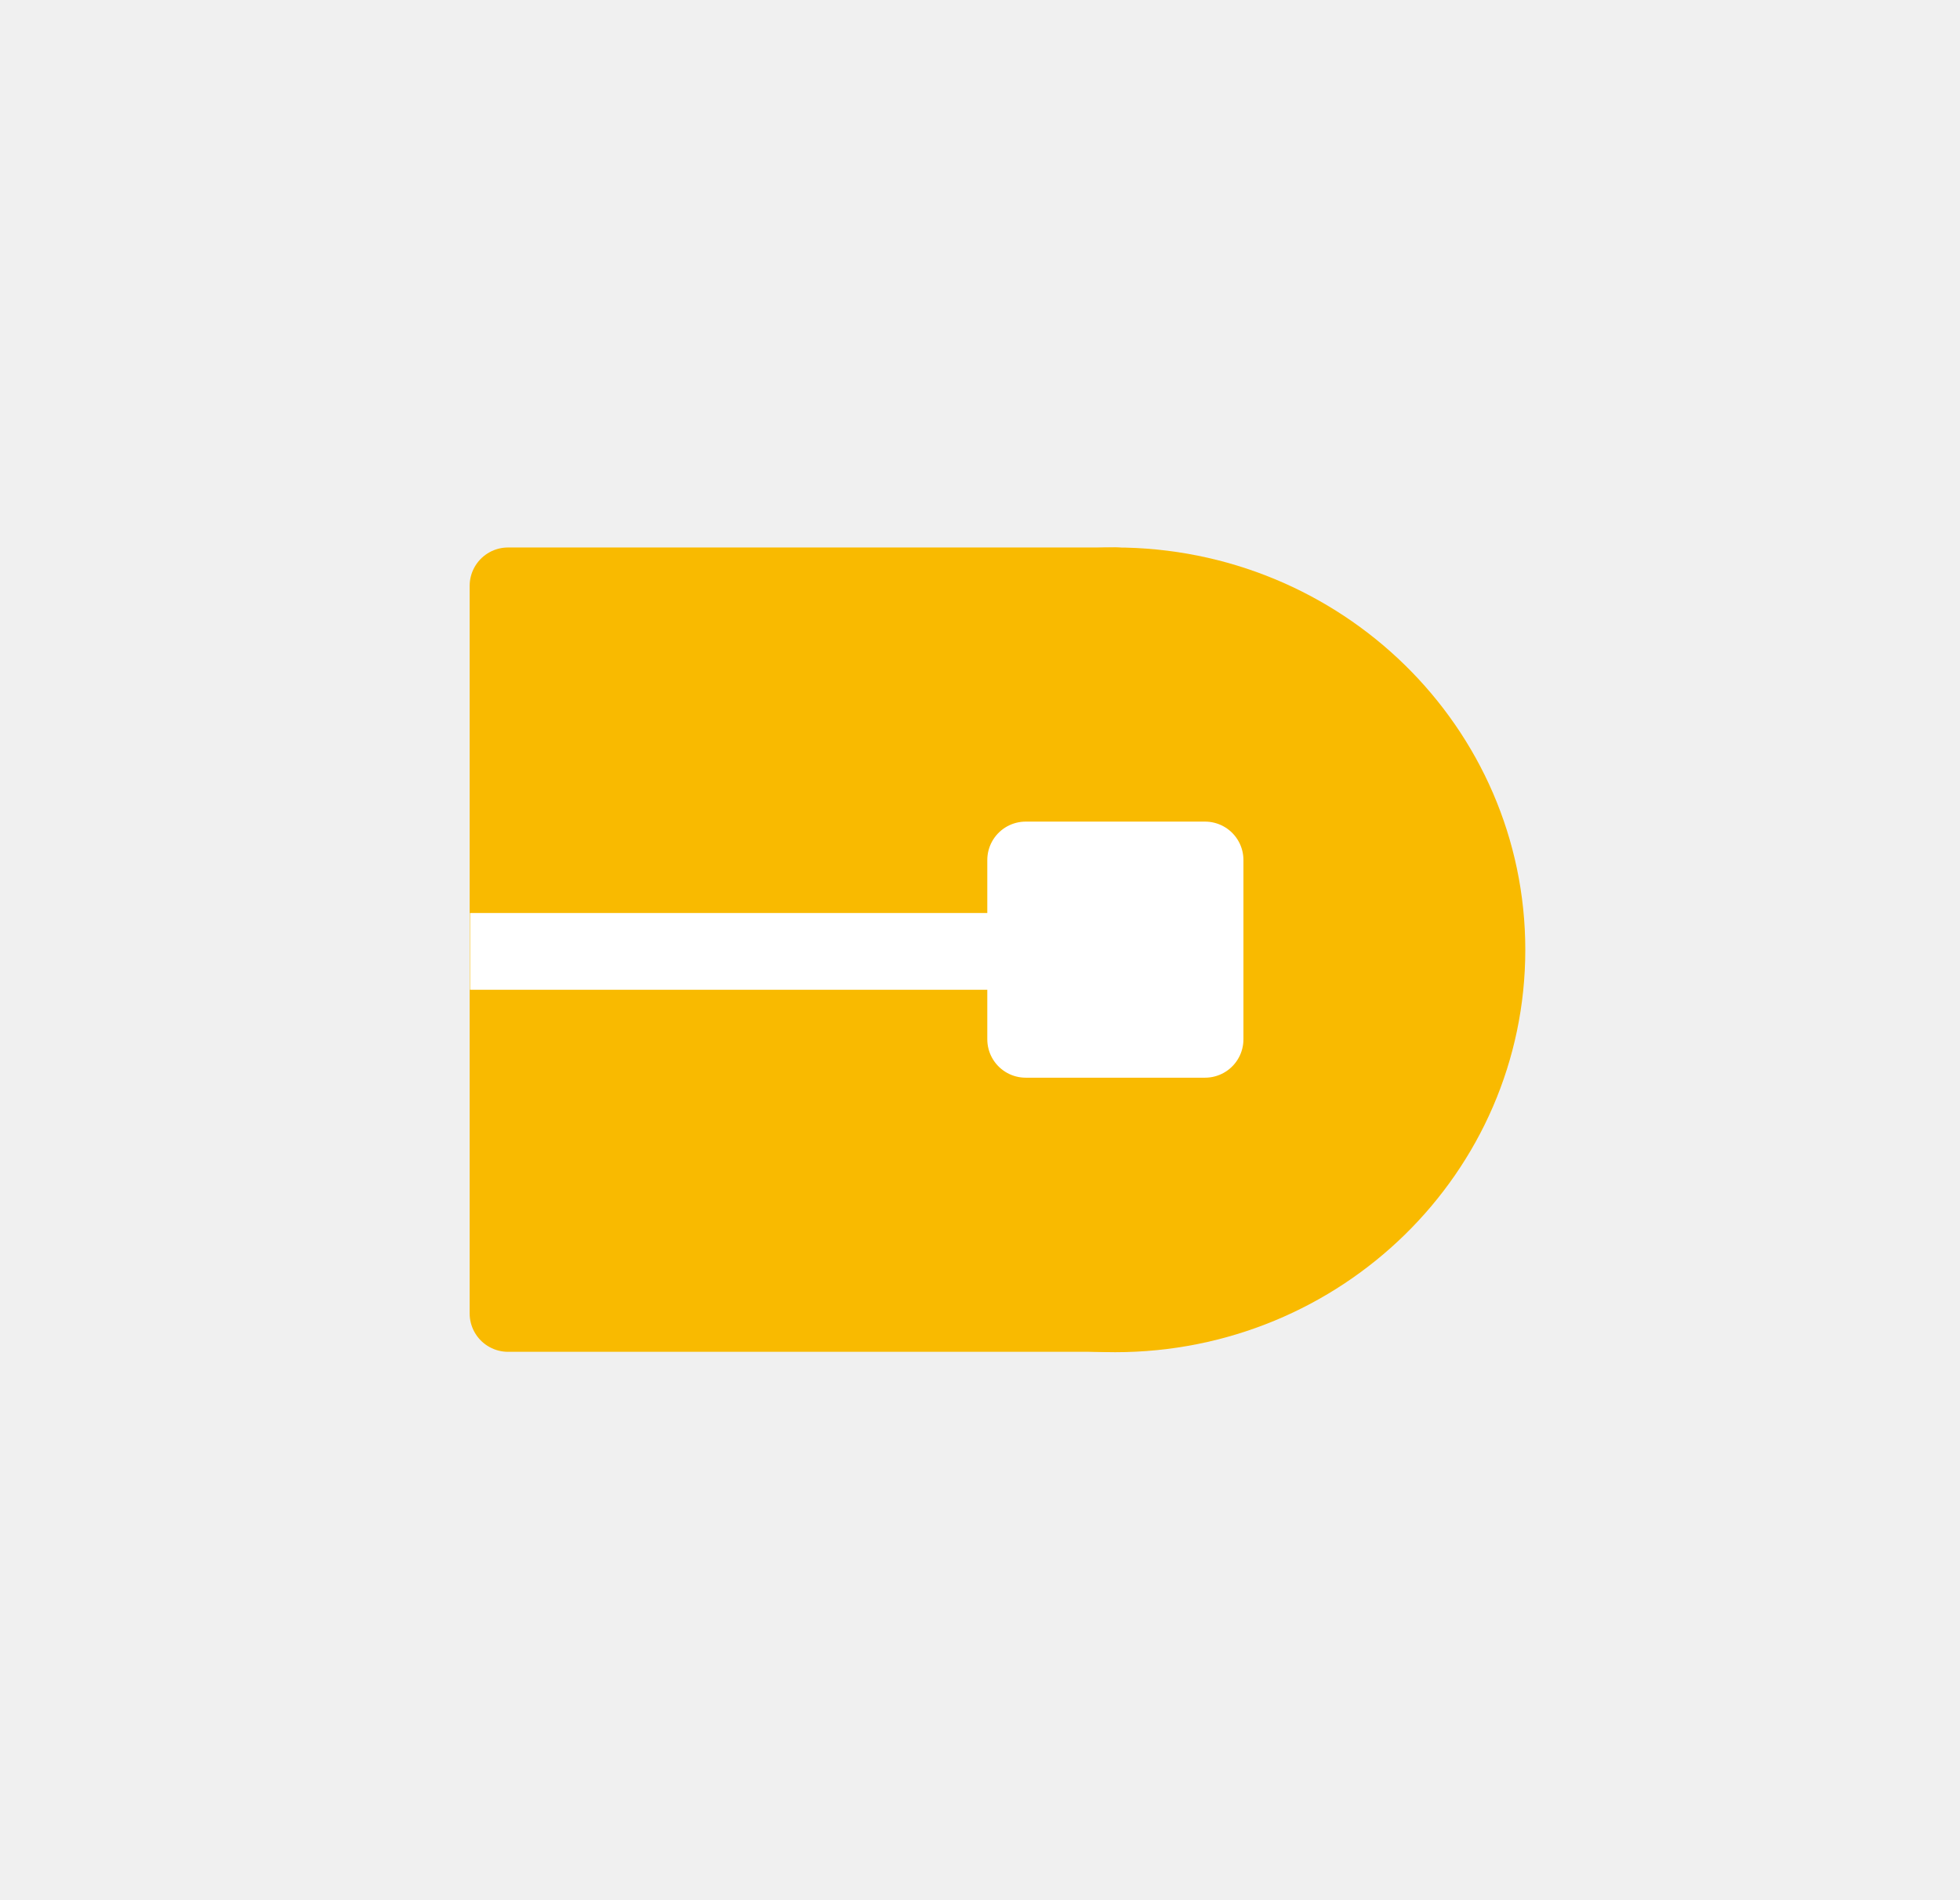
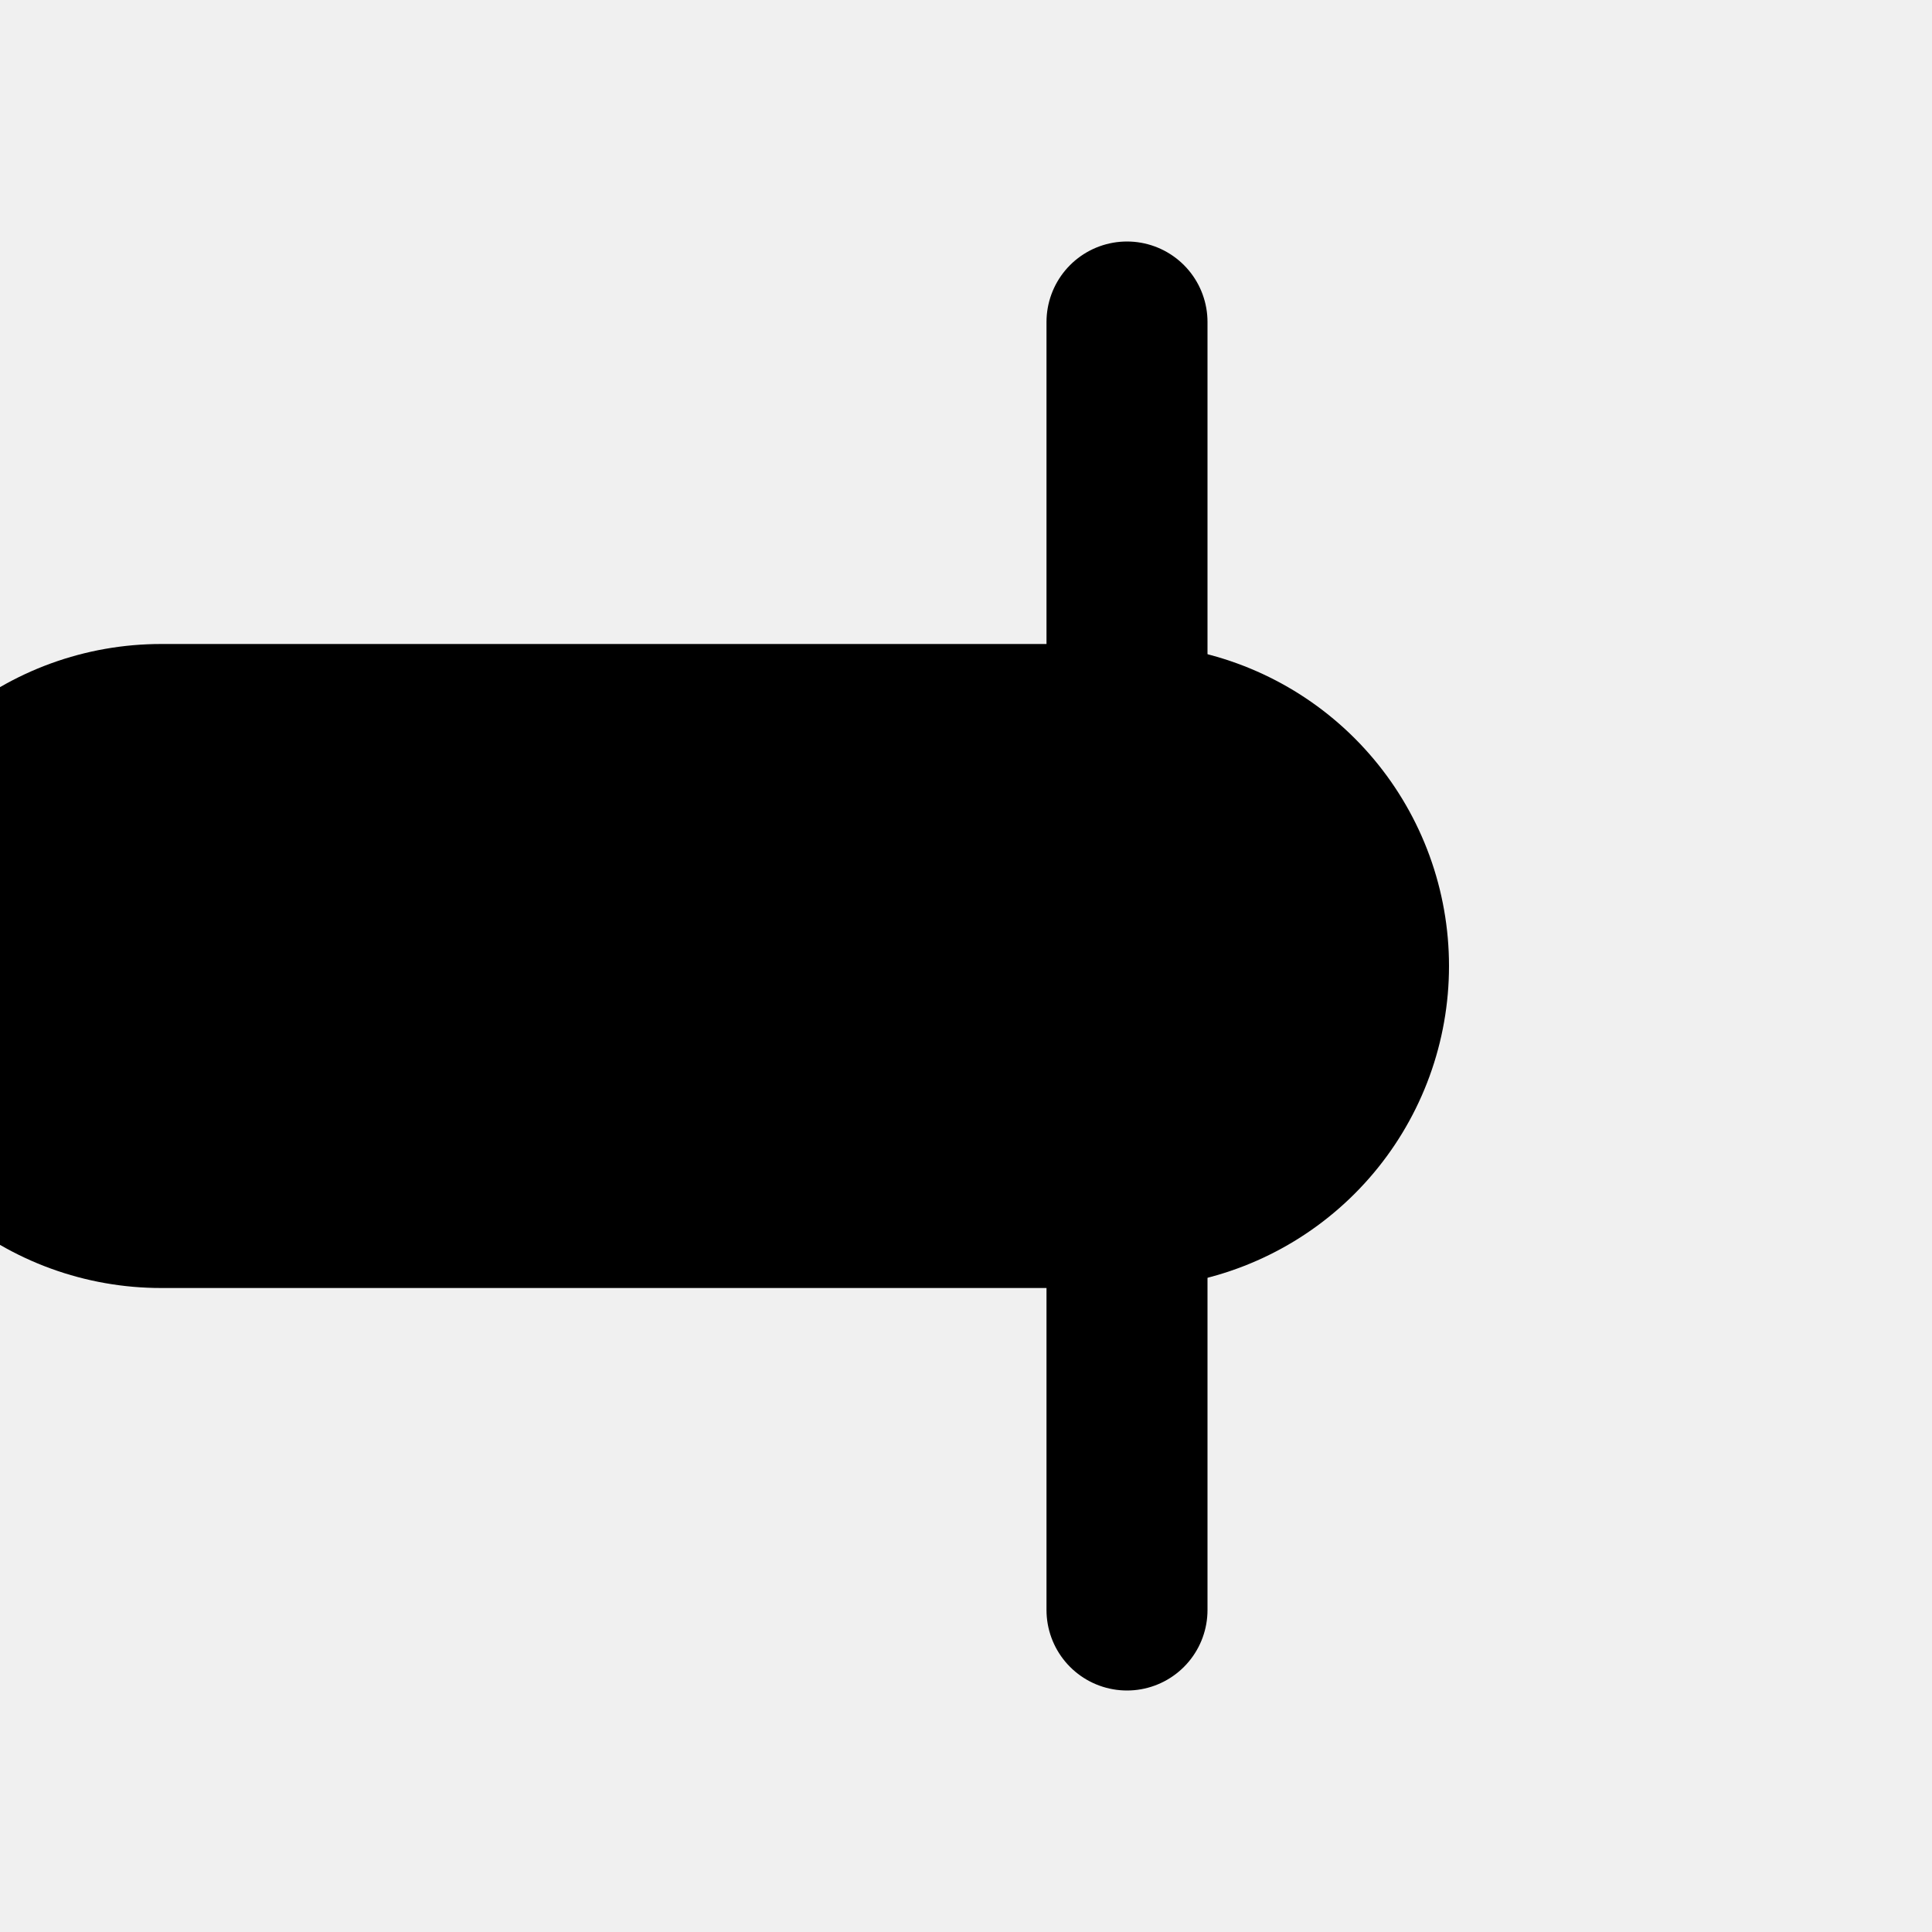
- <svg xmlns="http://www.w3.org/2000/svg" viewBox="0 0 51.04 49.47">
-   <defs>
-     <style>.cls-1{fill:none;}.cls-2{fill:#f9ba00;stroke:#f9ba00;}.cls-2,.cls-3{stroke-linecap:round;}.cls-2,.cls-3,.cls-4{stroke-linejoin:round;stroke-width:2px;}.cls-3,.cls-4{fill:#fff;stroke:#fff;}</style>
-   </defs>
-   <g id="Calque_2" data-name="Calque 2">
-     <g id="Calque_1-2" data-name="Calque 1">
-       <polyline class="cls-1" points="6.8 0 51.04 0 51.04 49.47 0 49.47 0 0 6.8 0" />
-       <rect class="cls-2" x="13.23" y="15.26" width="15.82" height="18.95" />
-       <ellipse class="cls-2" cx="29.04" cy="24.74" rx="9.68" ry="9.48" />
-       <rect class="cls-3" x="26.71" y="22.4" width="4.67" height="4.67" />
-       <line class="cls-4" x1="30.36" y1="24.78" x2="12.24" y2="24.78" />
-     </g>
-   </g>
+ <svg xmlns="http://www.w3.org/2000/svg" width="24" height="24" viewBox="0 0 24 24" fill="none" stroke="currentColor" stroke-width="2" stroke-linecap="round" stroke-linejoin="round">
+   <path d="M14 4 V20" />
+   <path d="M2 12 H14" stroke-width="8" stroke-linecap="round" />
</svg>
